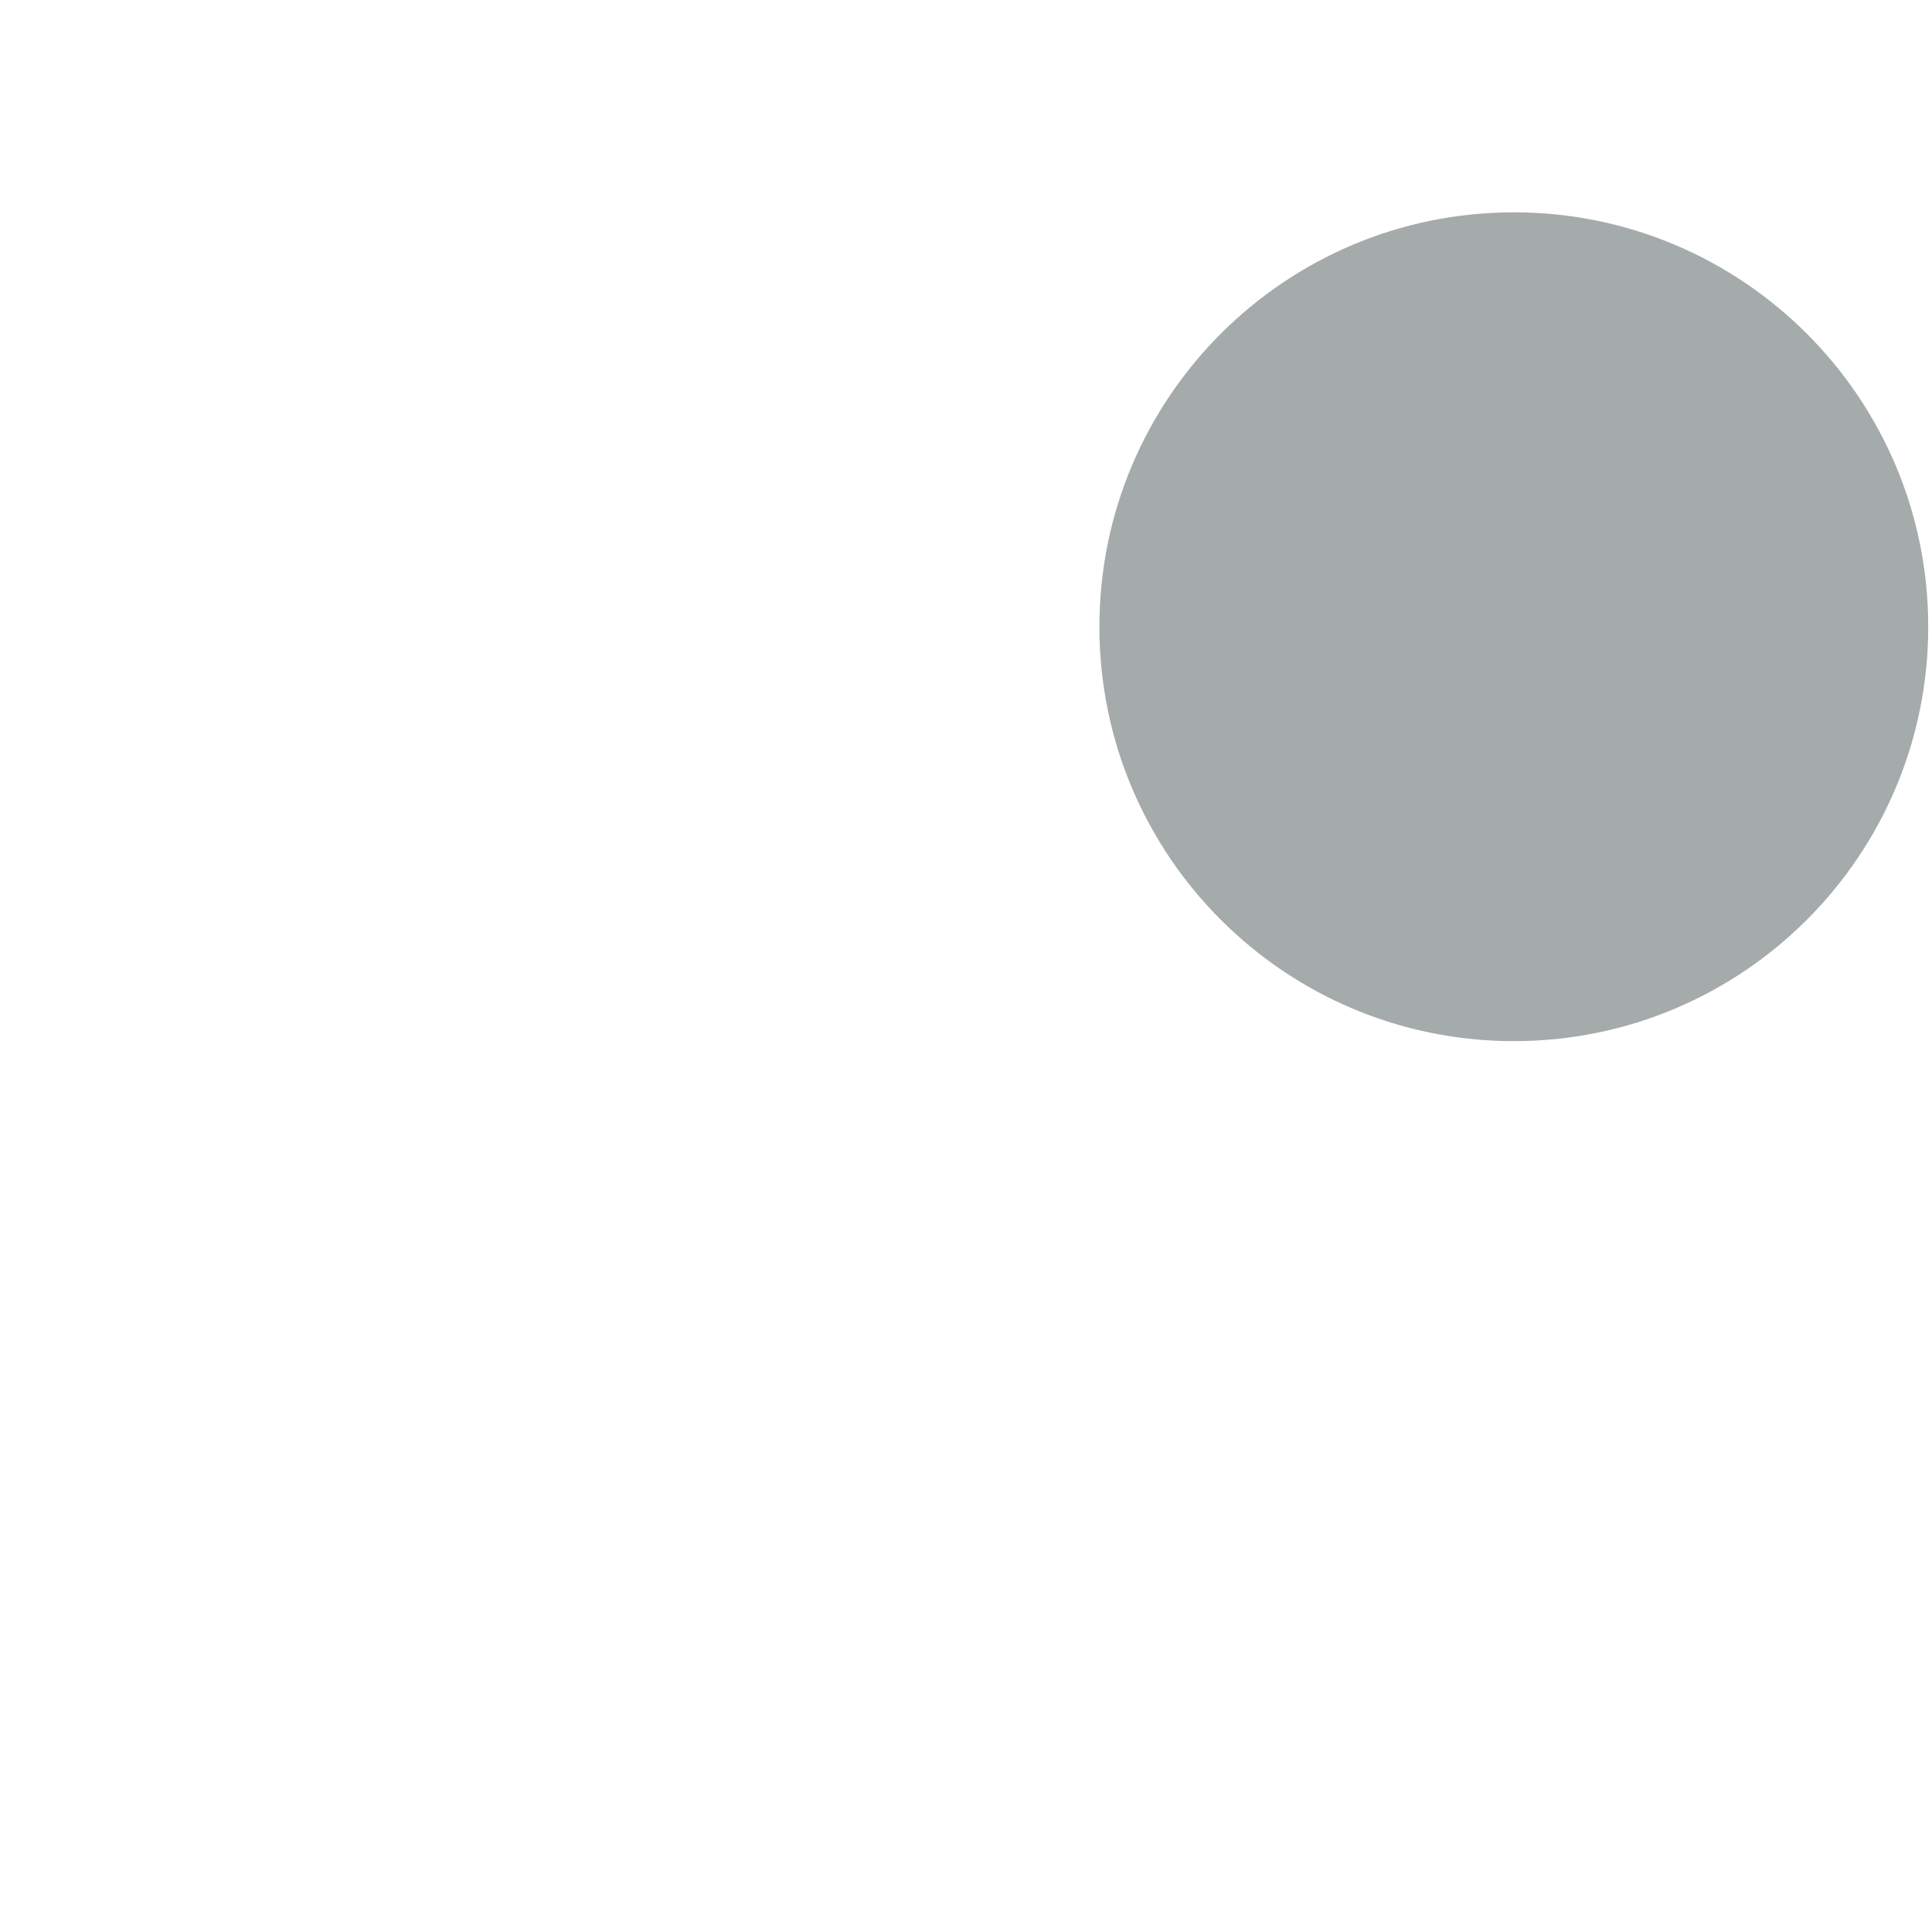
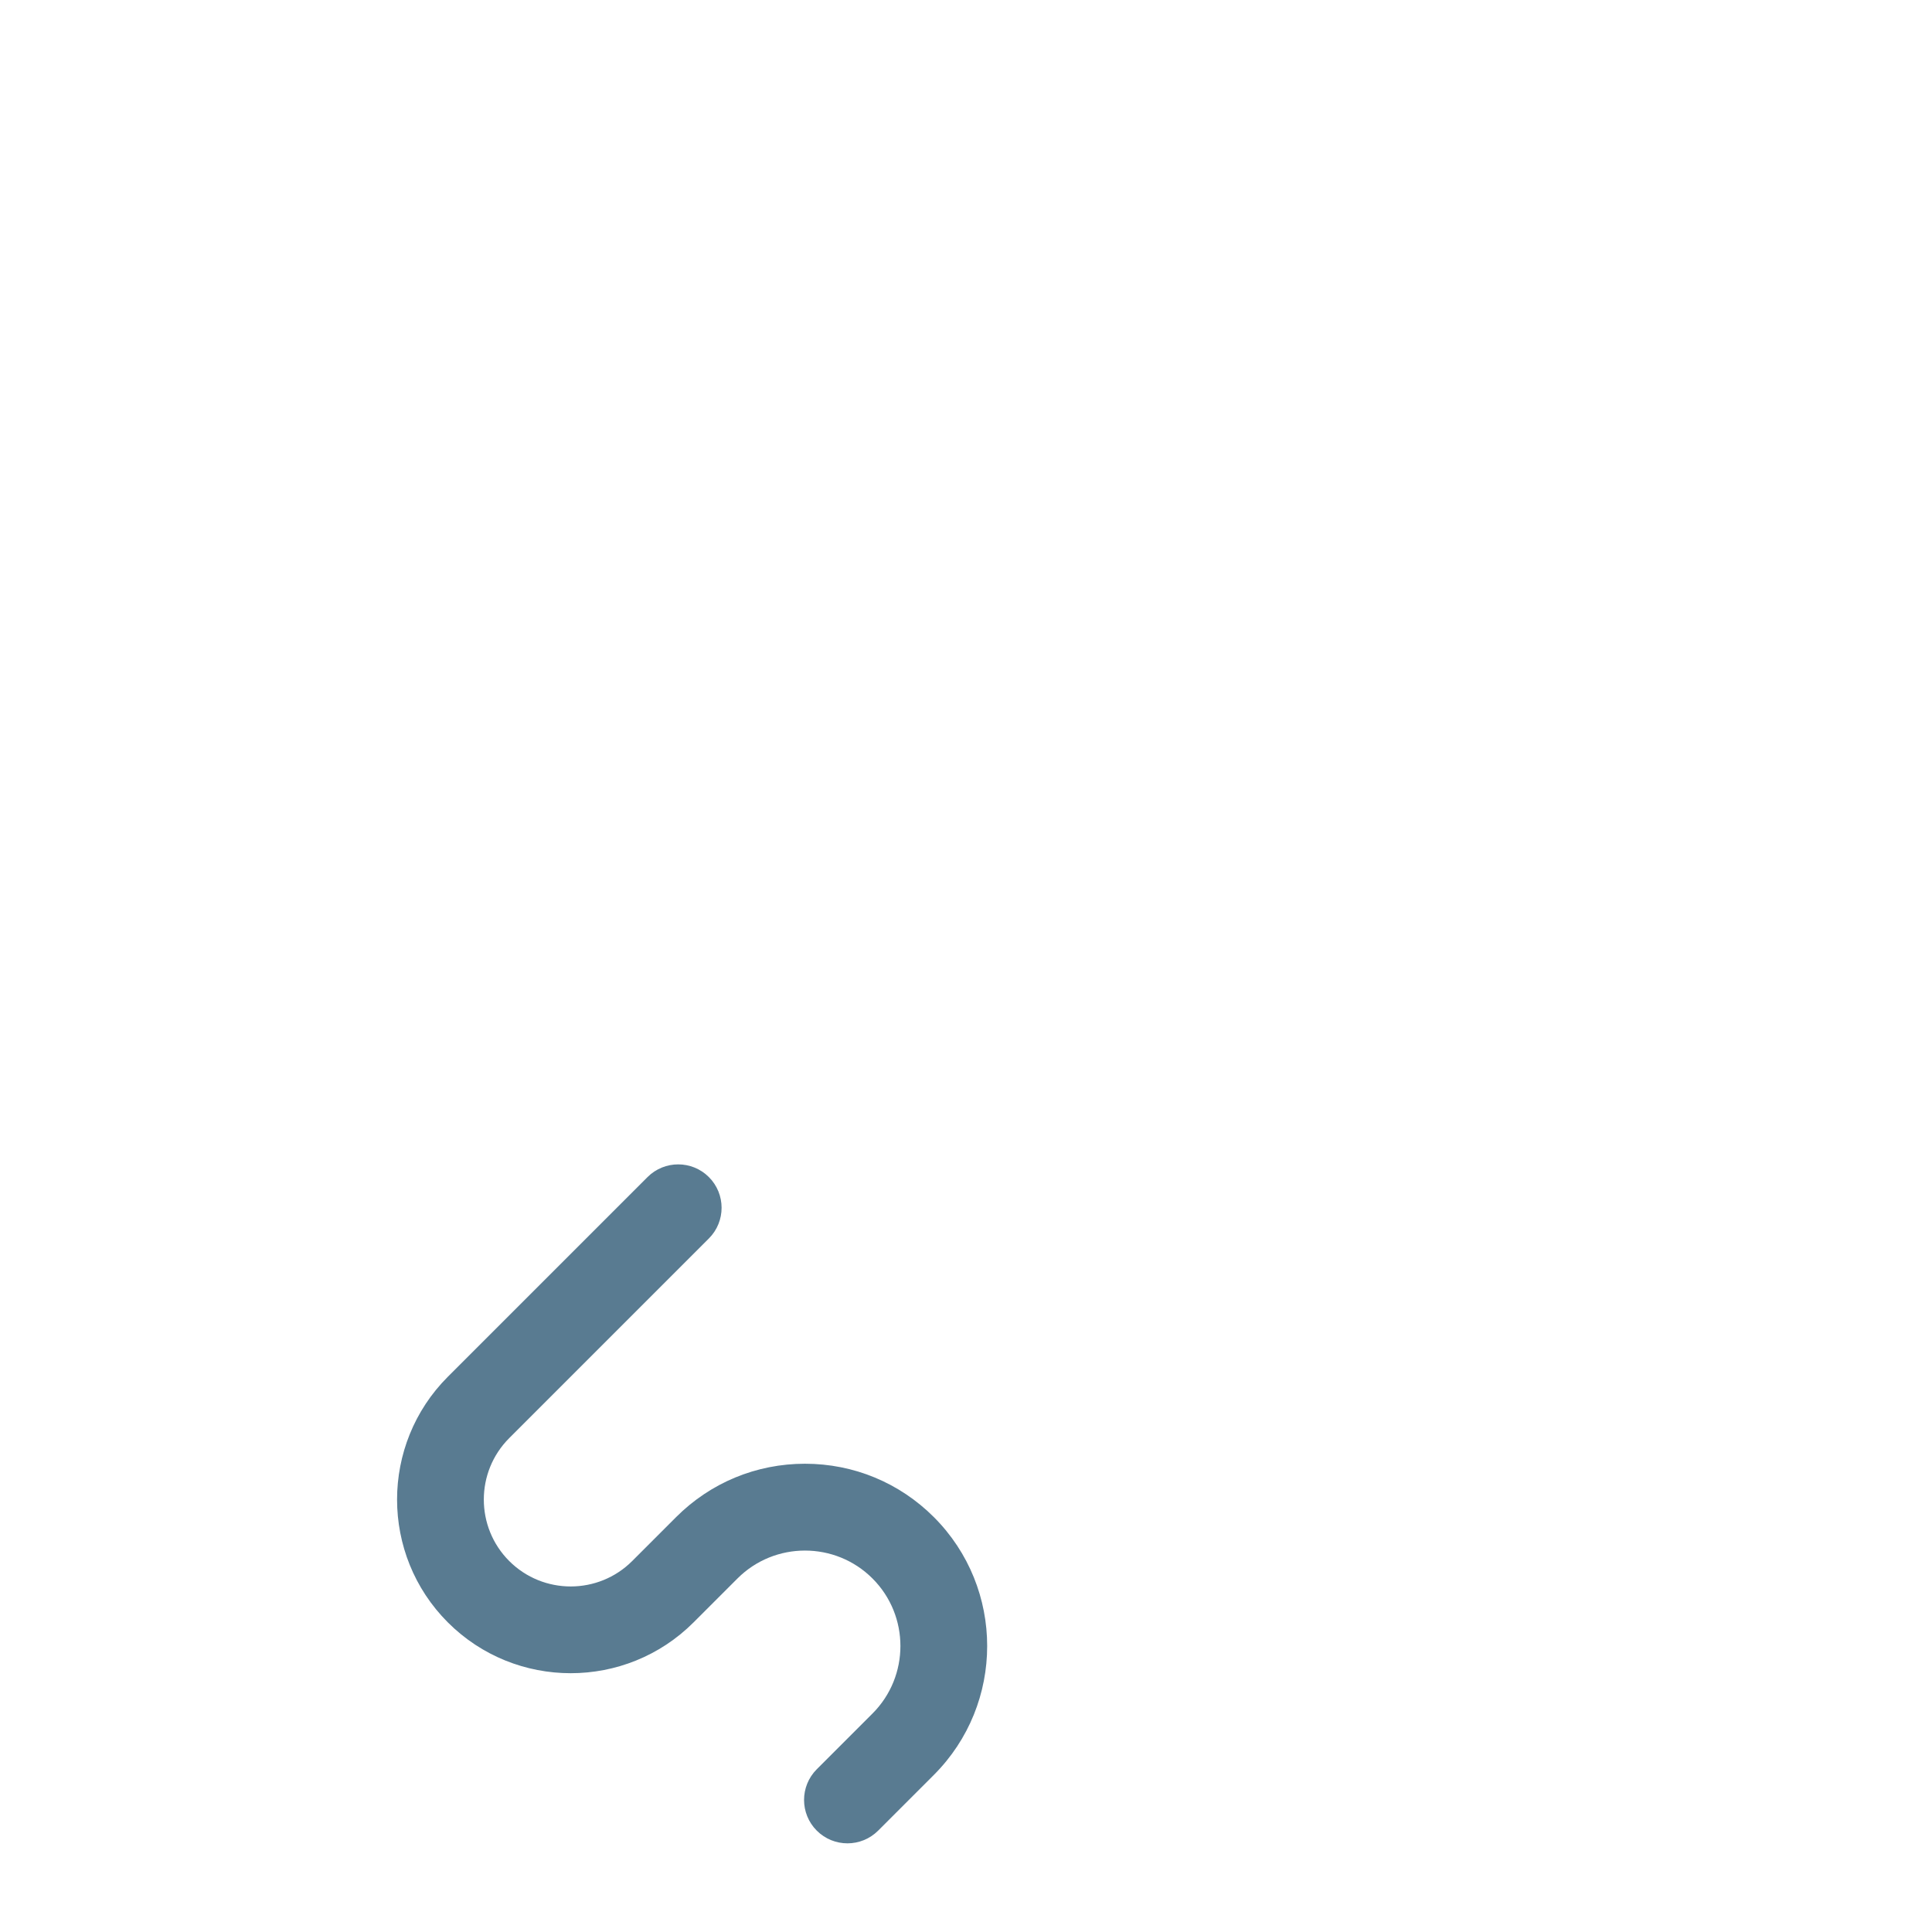
<svg xmlns="http://www.w3.org/2000/svg" version="1.1" x="0px" y="0px" viewBox="0 0 512 512" enable-background="new 0 0 512 512" xml:space="preserve">
  <g id="Layer_2">
-     <circle fill="#A5AAAA" cx="401.179" cy="166.092" r="109.821" />
+     <path fill="#597B91" d="M224.585,488.503c-2.943,0-5.886-1.123-8.132-3.368c-4.491-4.491-4.491-11.772,0-16.264l14.768-14.768   c9.866-9.866,9.866-25.921,0-35.787c-9.867-9.867-25.92-9.865-35.786,0l-11.639,11.639c-17.95,17.949-47.157,17.949-65.106,0   c-17.95-17.95-17.95-47.157,0-65.107l52.908-52.908c4.491-4.49,11.772-4.49,16.264,0c4.491,4.491,4.491,11.772,0,16.264   l-52.908,52.908c-8.982,8.982-8.982,23.598,0,32.58c8.982,8.981,23.597,8.98,32.58,0l11.639-11.639   c9.124-9.123,21.254-14.147,34.157-14.147s25.033,5.024,34.157,14.147c18.833,18.835,18.833,49.479,0,68.314l-14.768,14.768   C230.472,487.38,227.528,488.503,224.585,488.503z" />
  </g>
  <g id="Layer_1">
</g>
</svg>
